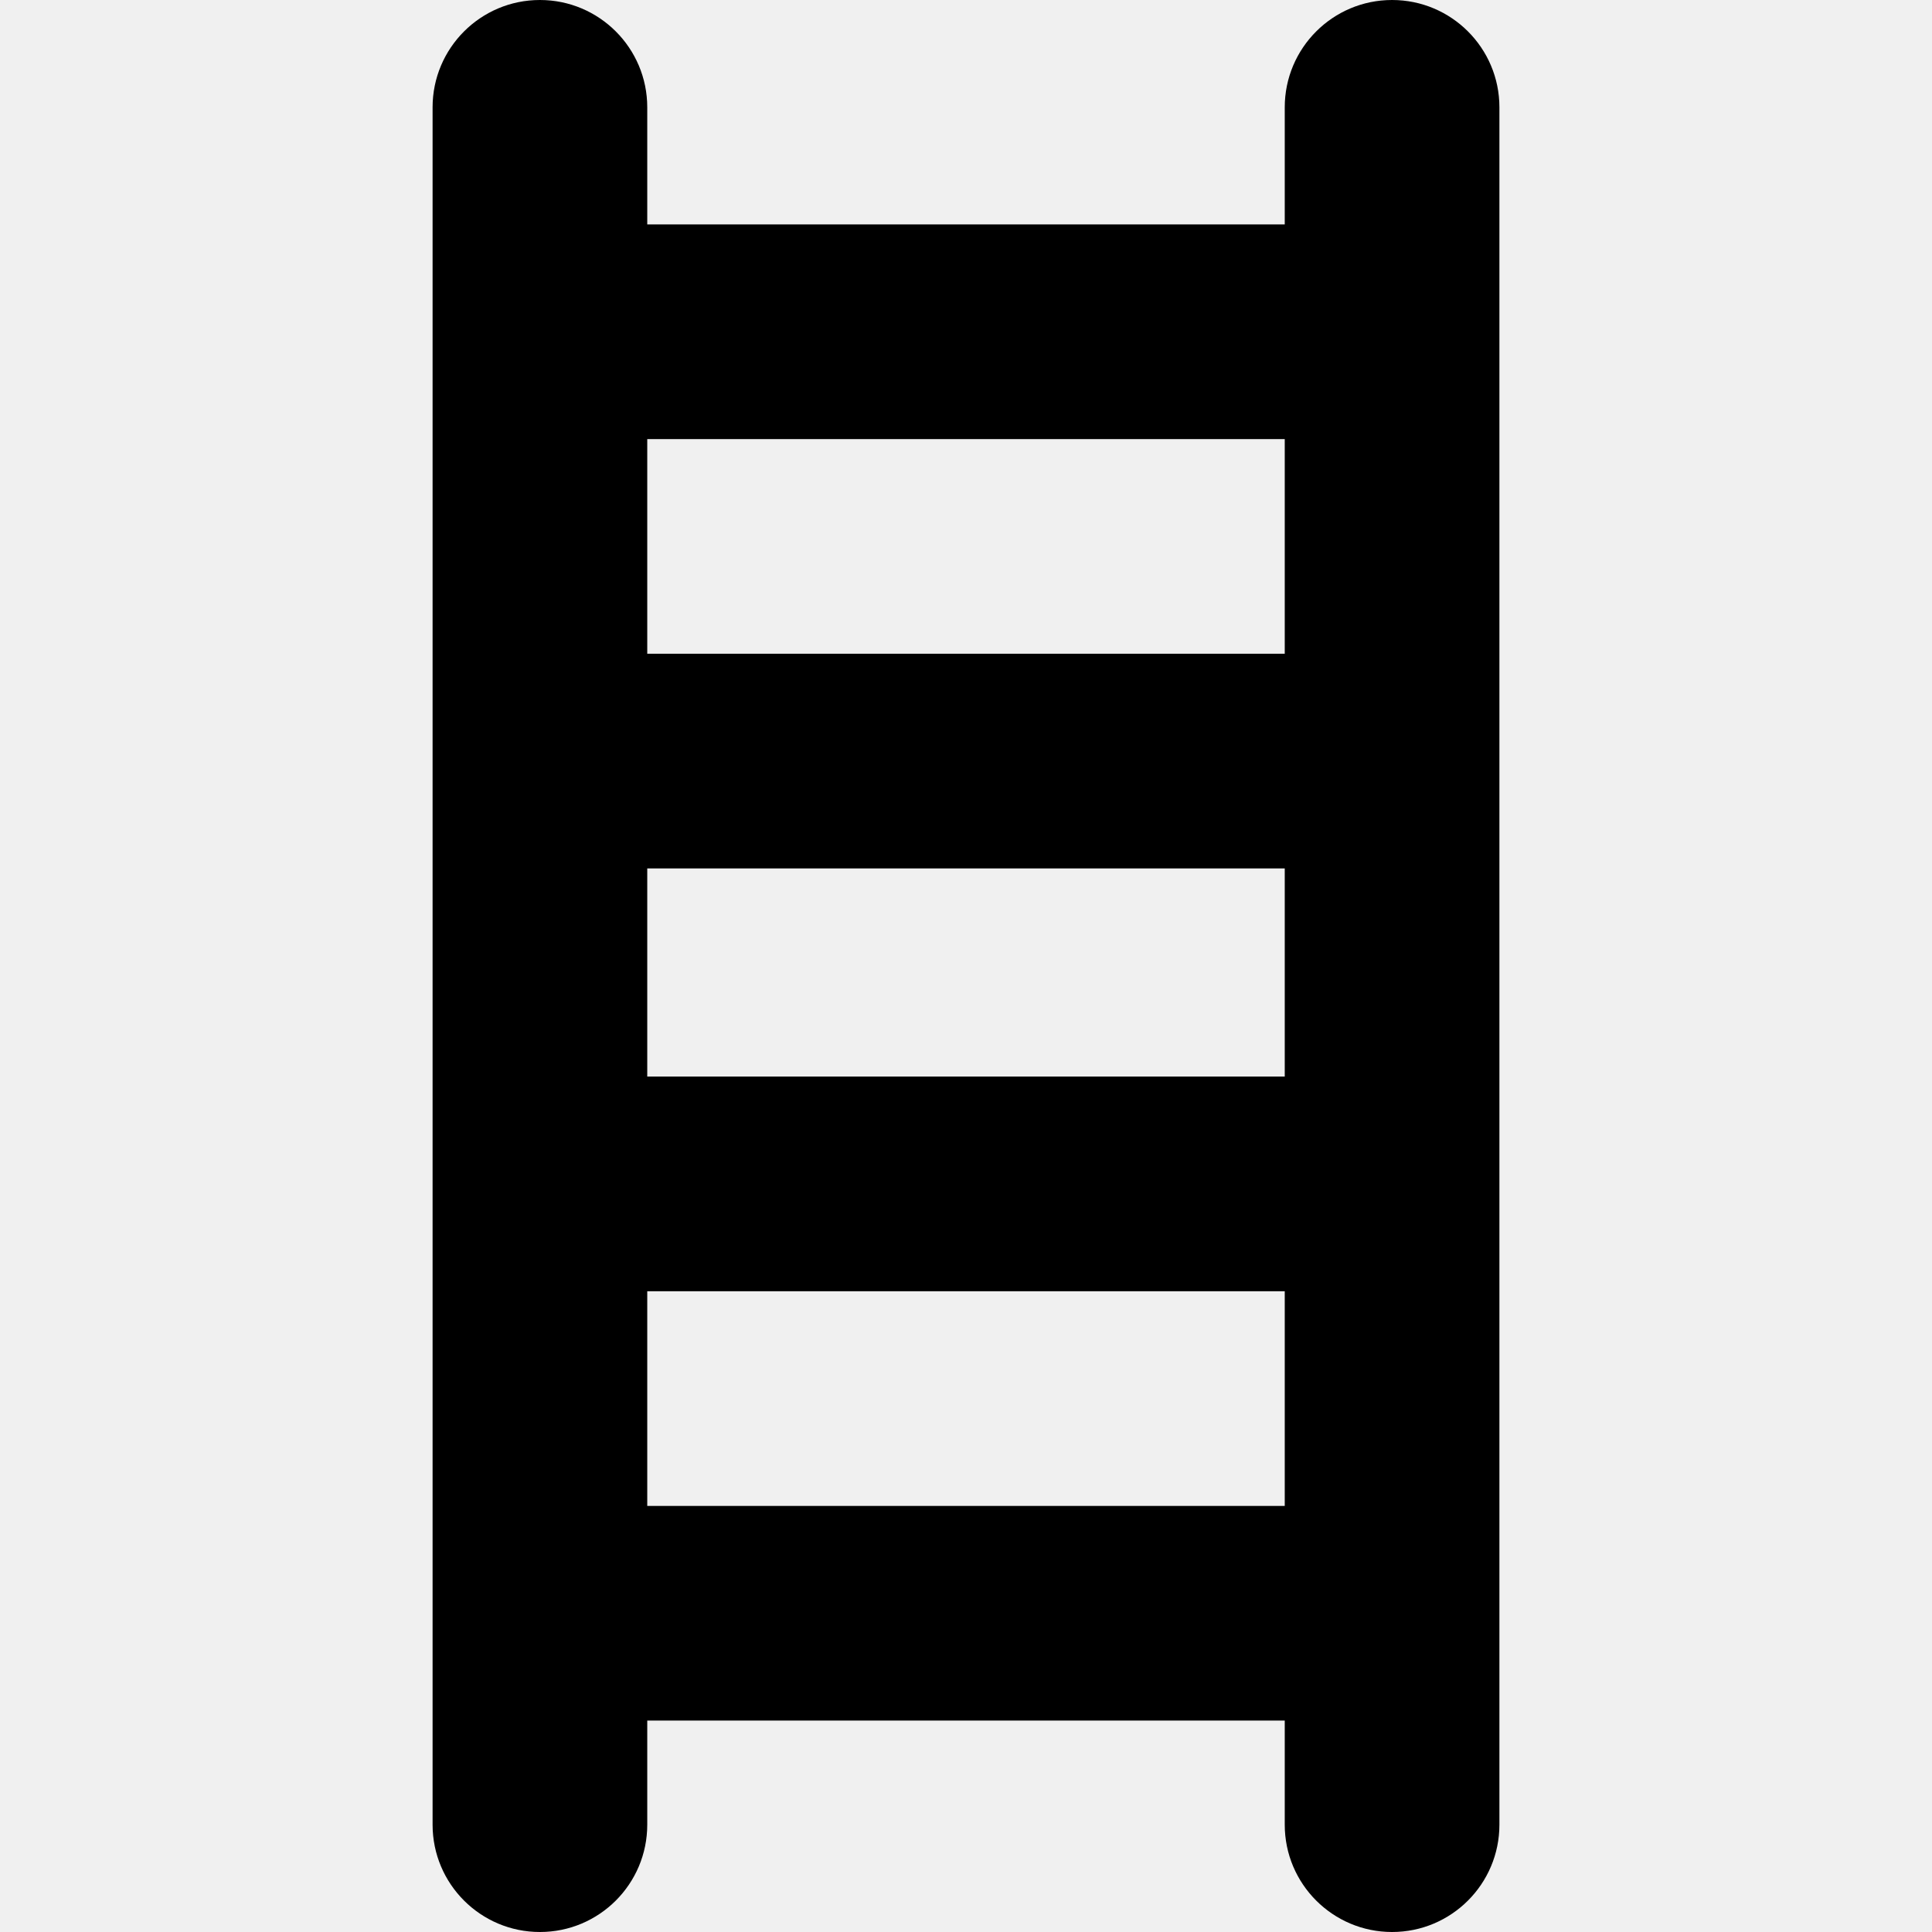
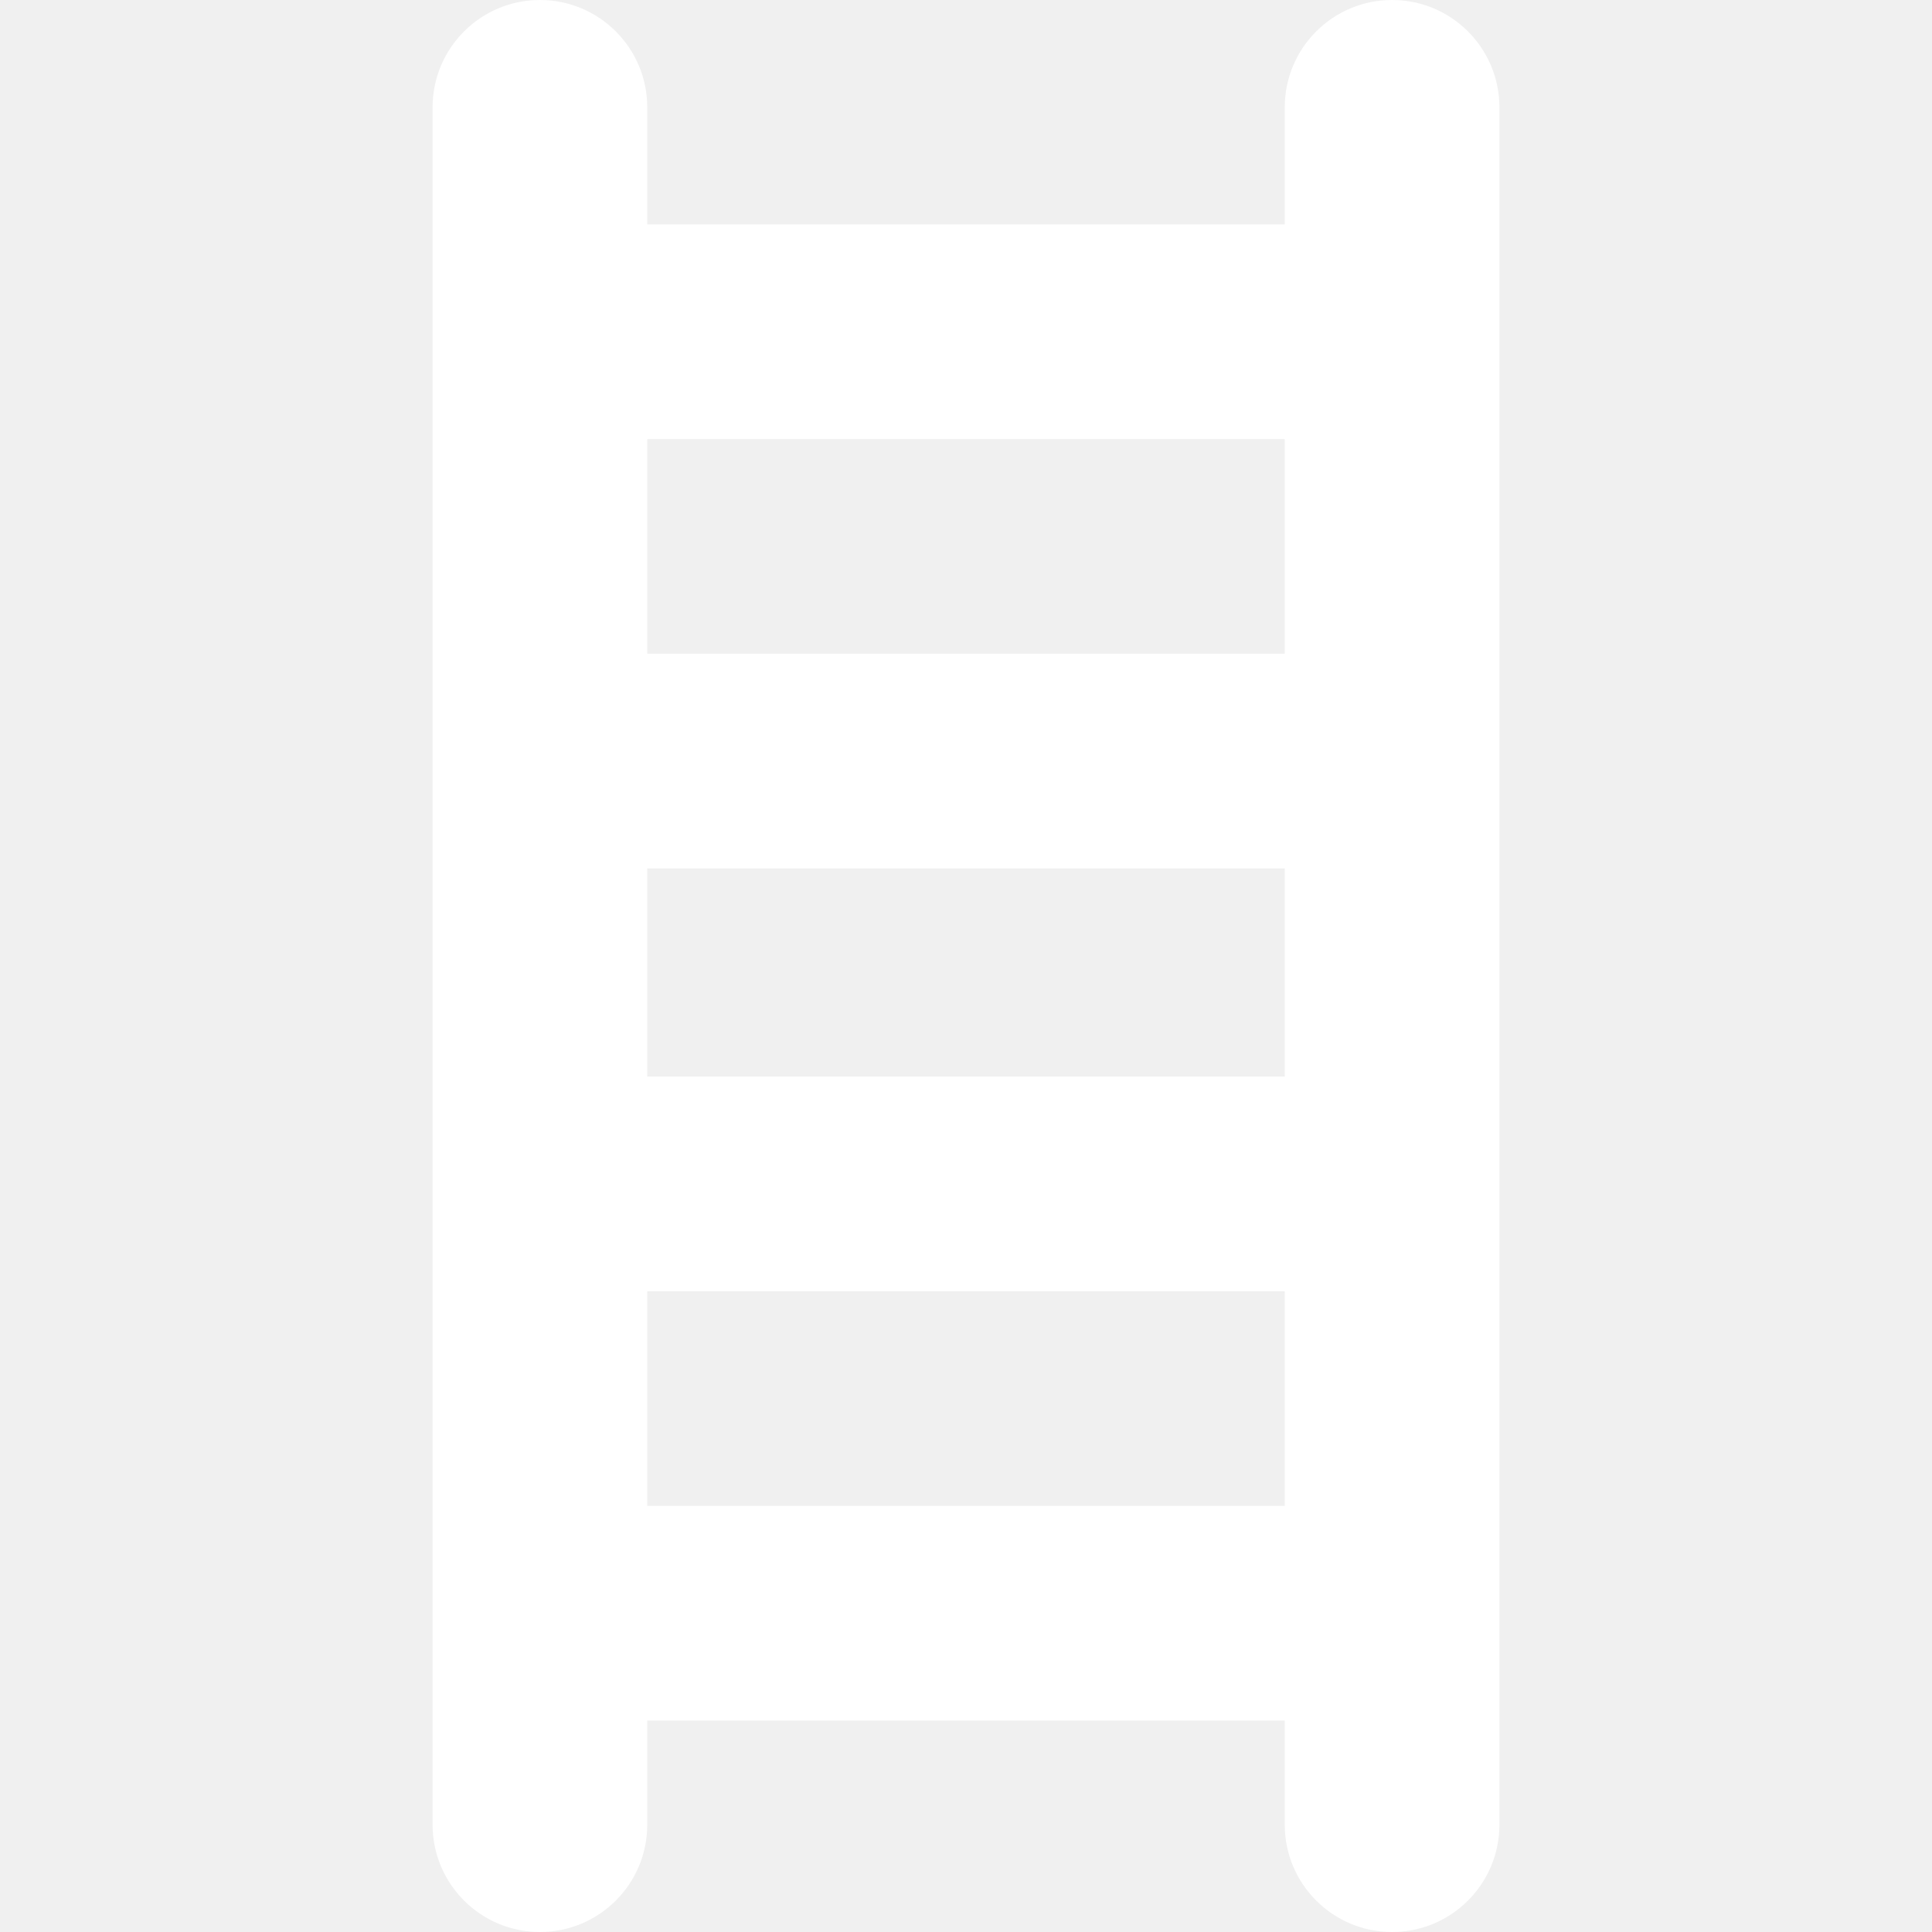
- <svg xmlns="http://www.w3.org/2000/svg" fill="#000000" height="800px" width="800px" version="1.1" viewBox="0 0 297 297" enable-background="new 0 0 297 297">
+ <svg xmlns="http://www.w3.org/2000/svg" fill="#FFFFFF" height="800px" width="800px" version="1.1" viewBox="0 0 297 297" enable-background="new 0 0 297 297">
  <g>
    <path d="m214,0c-9.111,0-16.5,7.387-16.5,16.5v18h-98v-18c0-9.113-7.387-16.5-16.5-16.5-9.111,0-16.5,7.387-16.5,16.5v264c0,9.113 7.389,16.5 16.5,16.5 9.113,0 16.5-7.387 16.5-16.5v-16h98v16c0,9.113 7.389,16.5 16.5,16.5 9.113,0 16.5-7.387 16.5-16.5v-264c0-9.113-7.387-16.5-16.5-16.5zm-114.5,133.5h98v32h-98v-32zm98-66v33h-98v-33h98zm-98,164v-33h98v33h-98z" />
  </g>
</svg>
